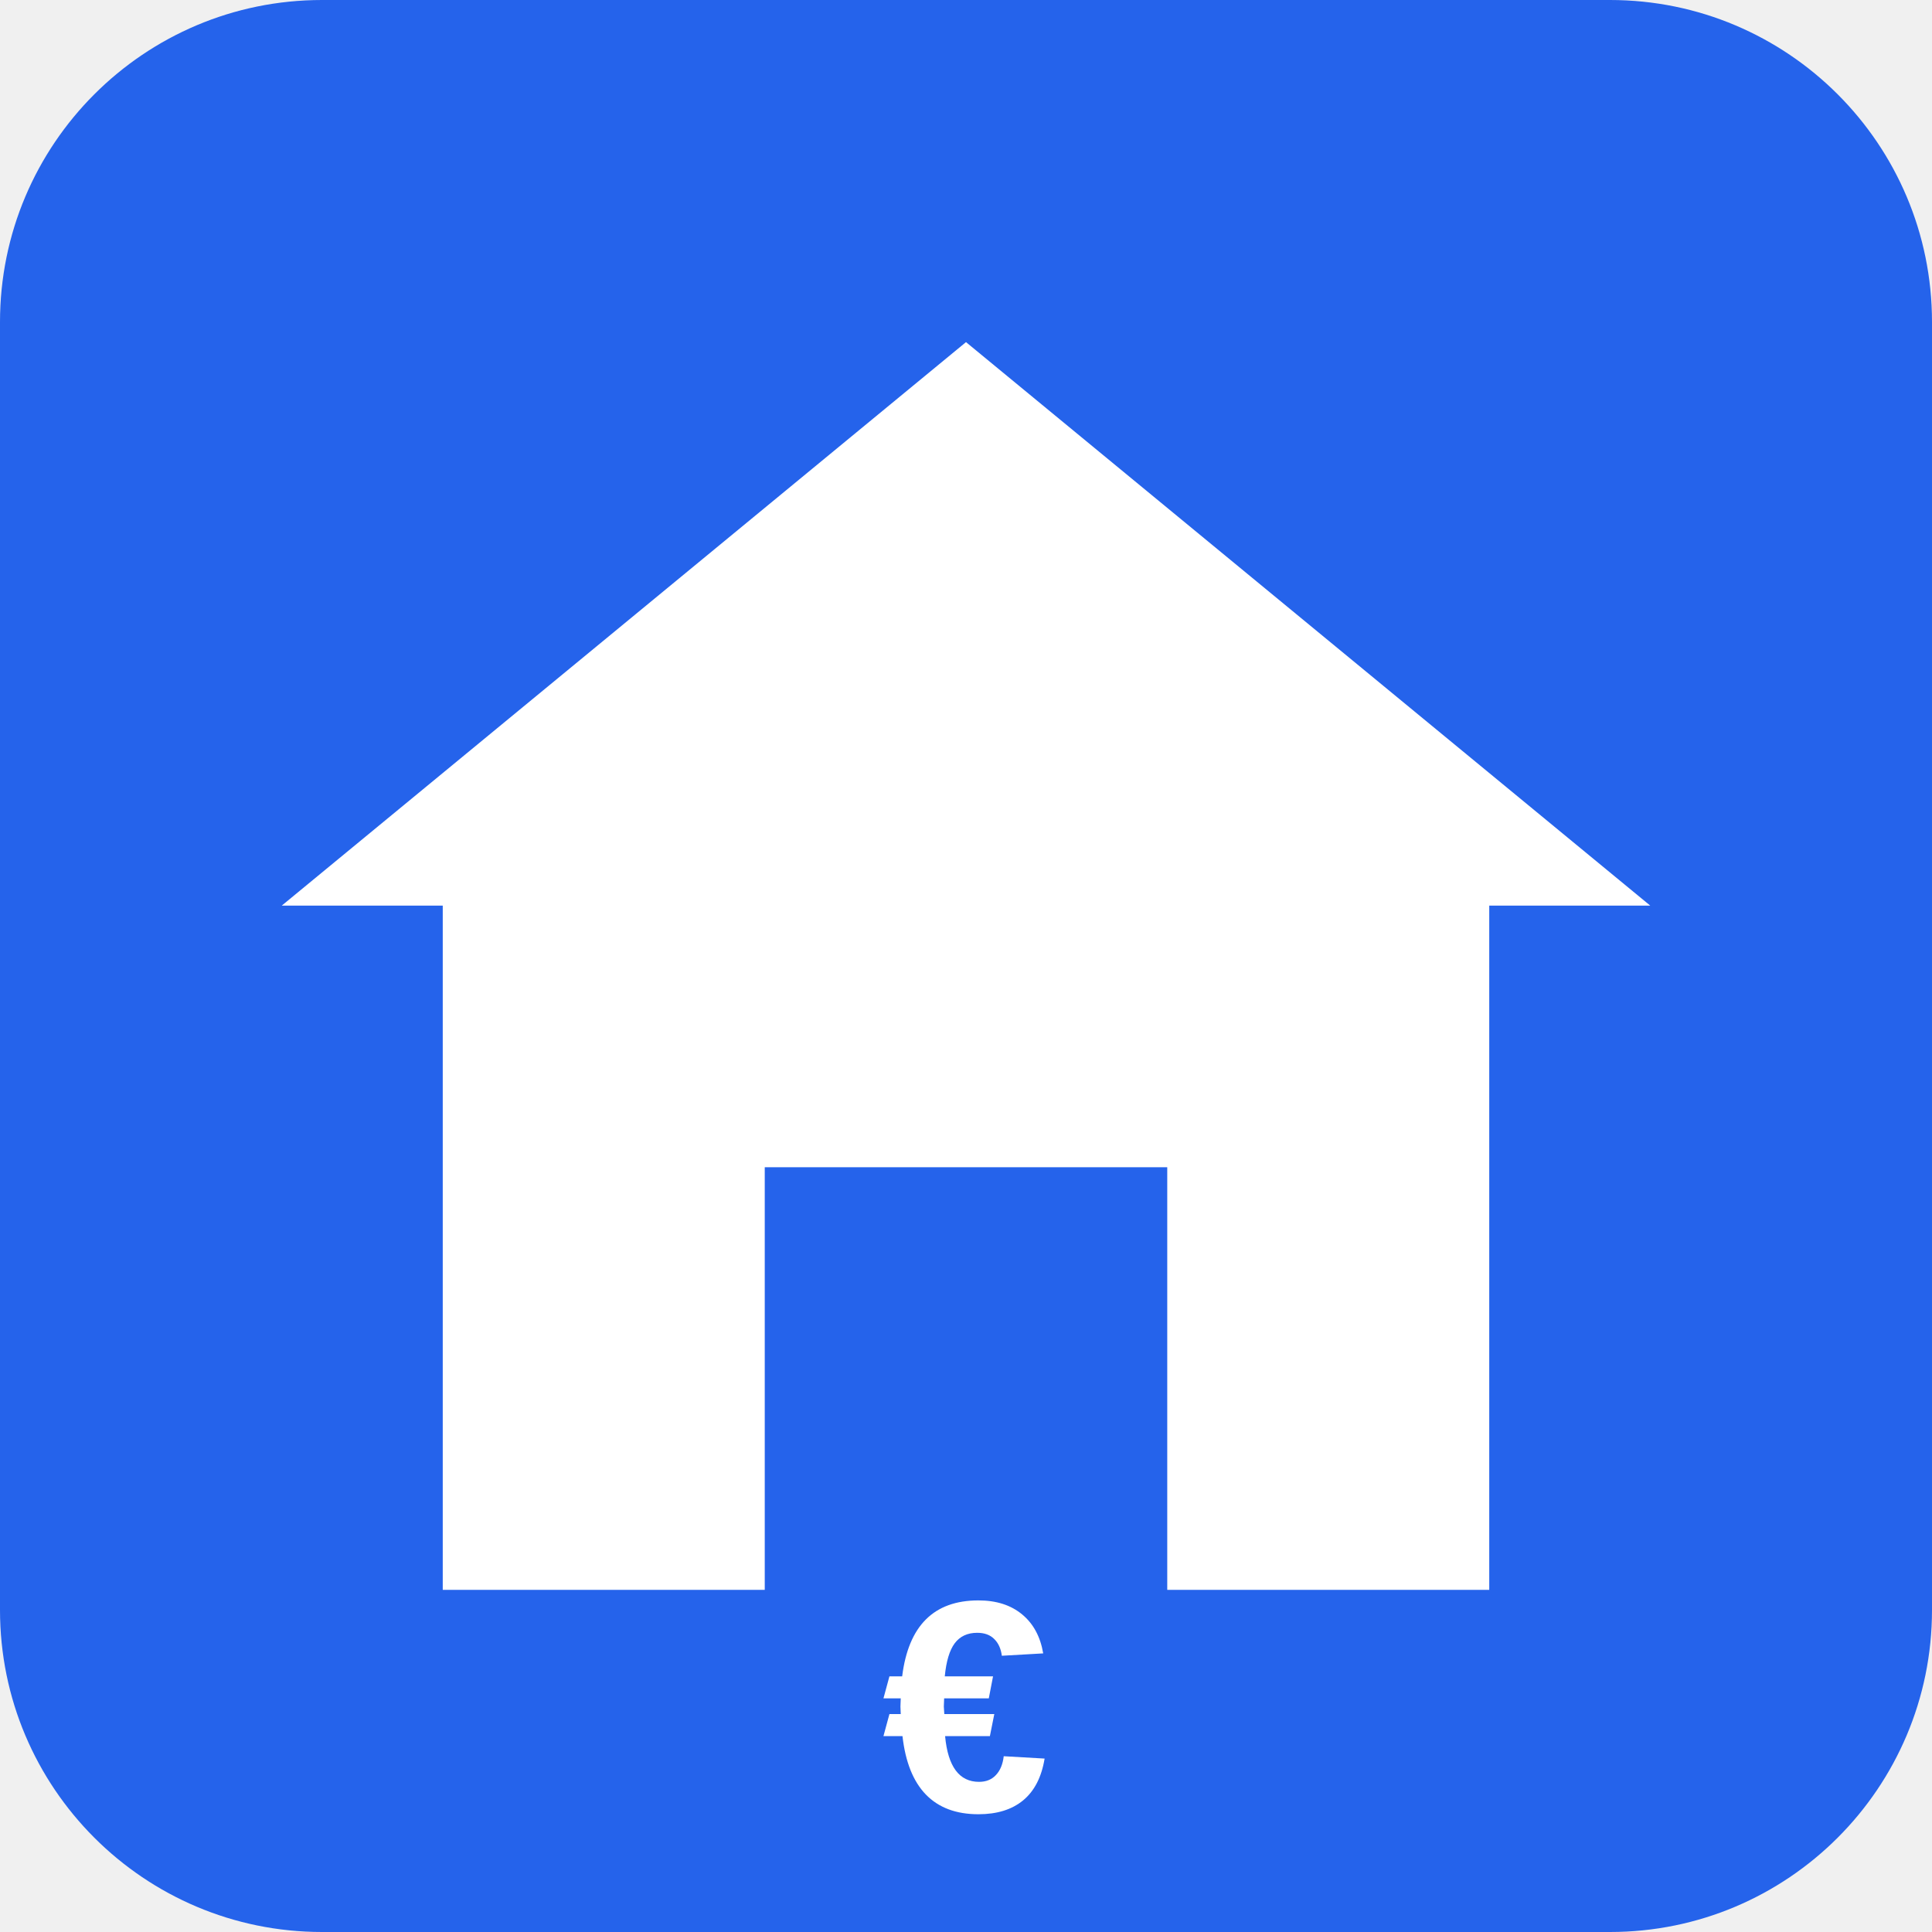
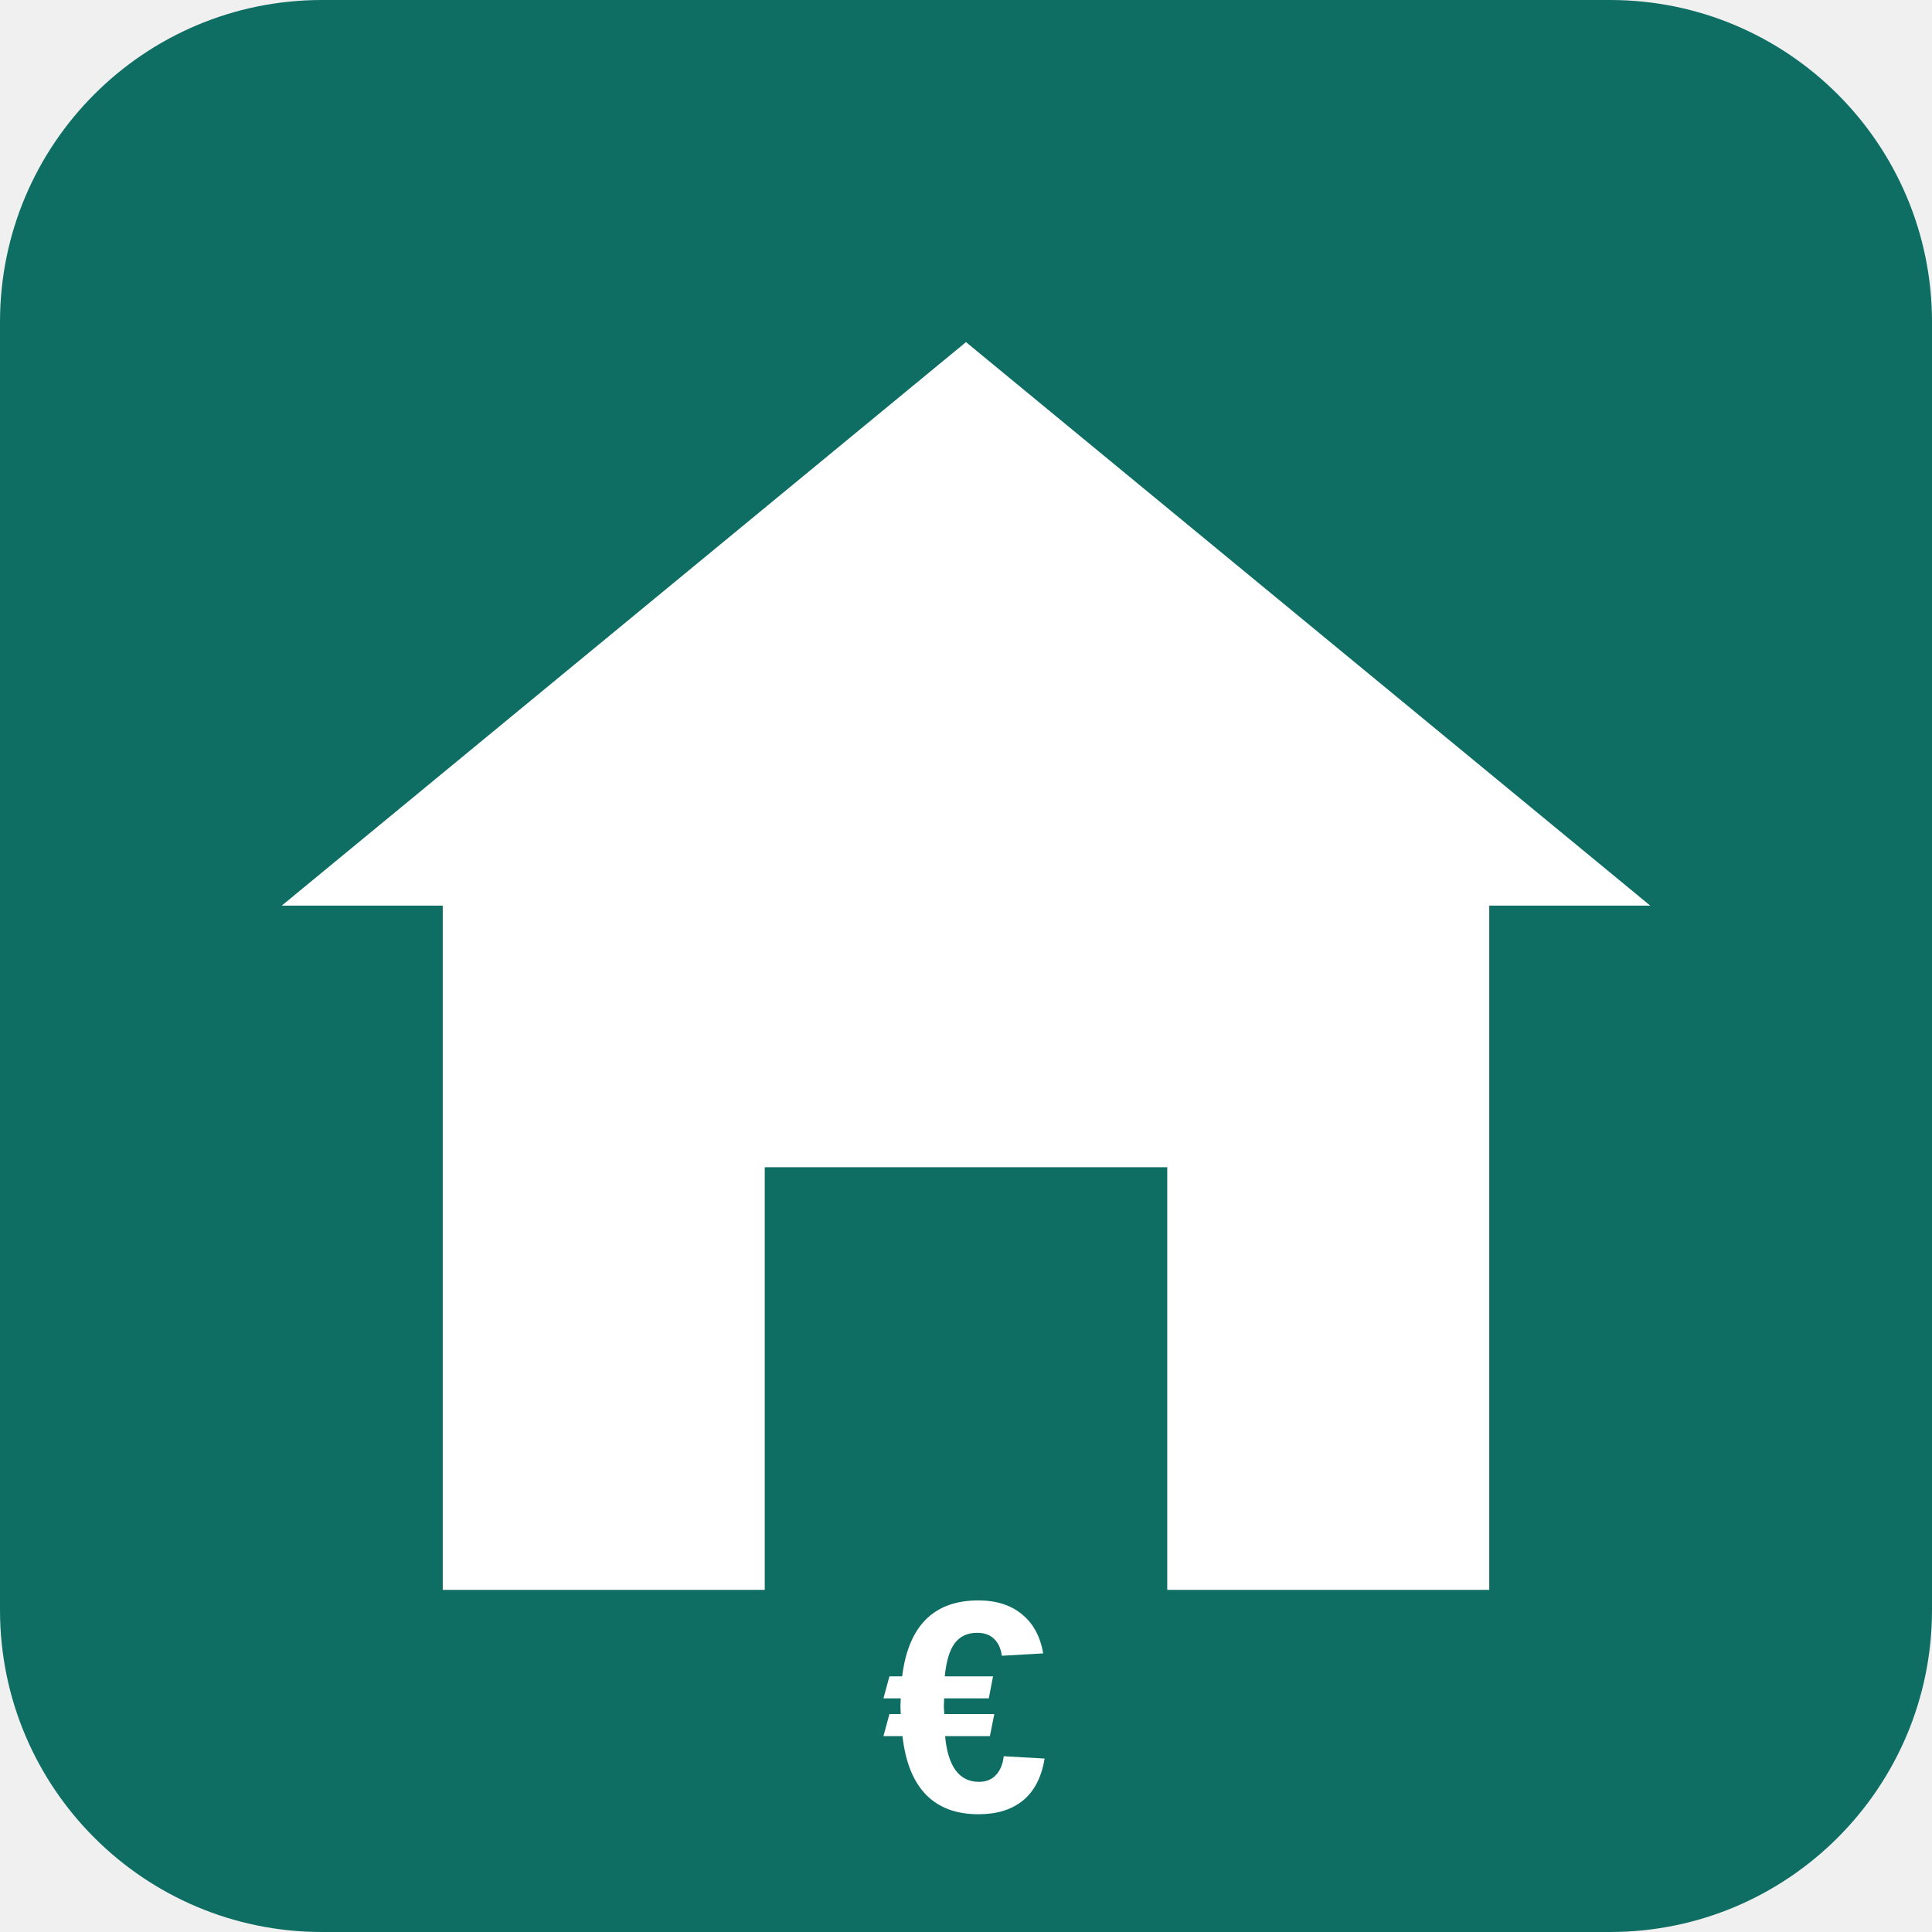
<svg xmlns="http://www.w3.org/2000/svg" viewBox="0 0 192 192">
-   <rect width="192" height="192" rx="32" fill="#2563eb" />
+   <rect width="192" height="192" rx="32" fill="#0f6e63" />
  <path d="M96 34 L164 90 H148 V158 H116 V116 H76 V158 H44 V90 H28 Z" fill="#ffffff" />
  <text x="96" y="180" text-anchor="middle" font-family="Arial, sans-serif" font-size="30" font-weight="700" fill="#ffffff">€</text>
</svg>
